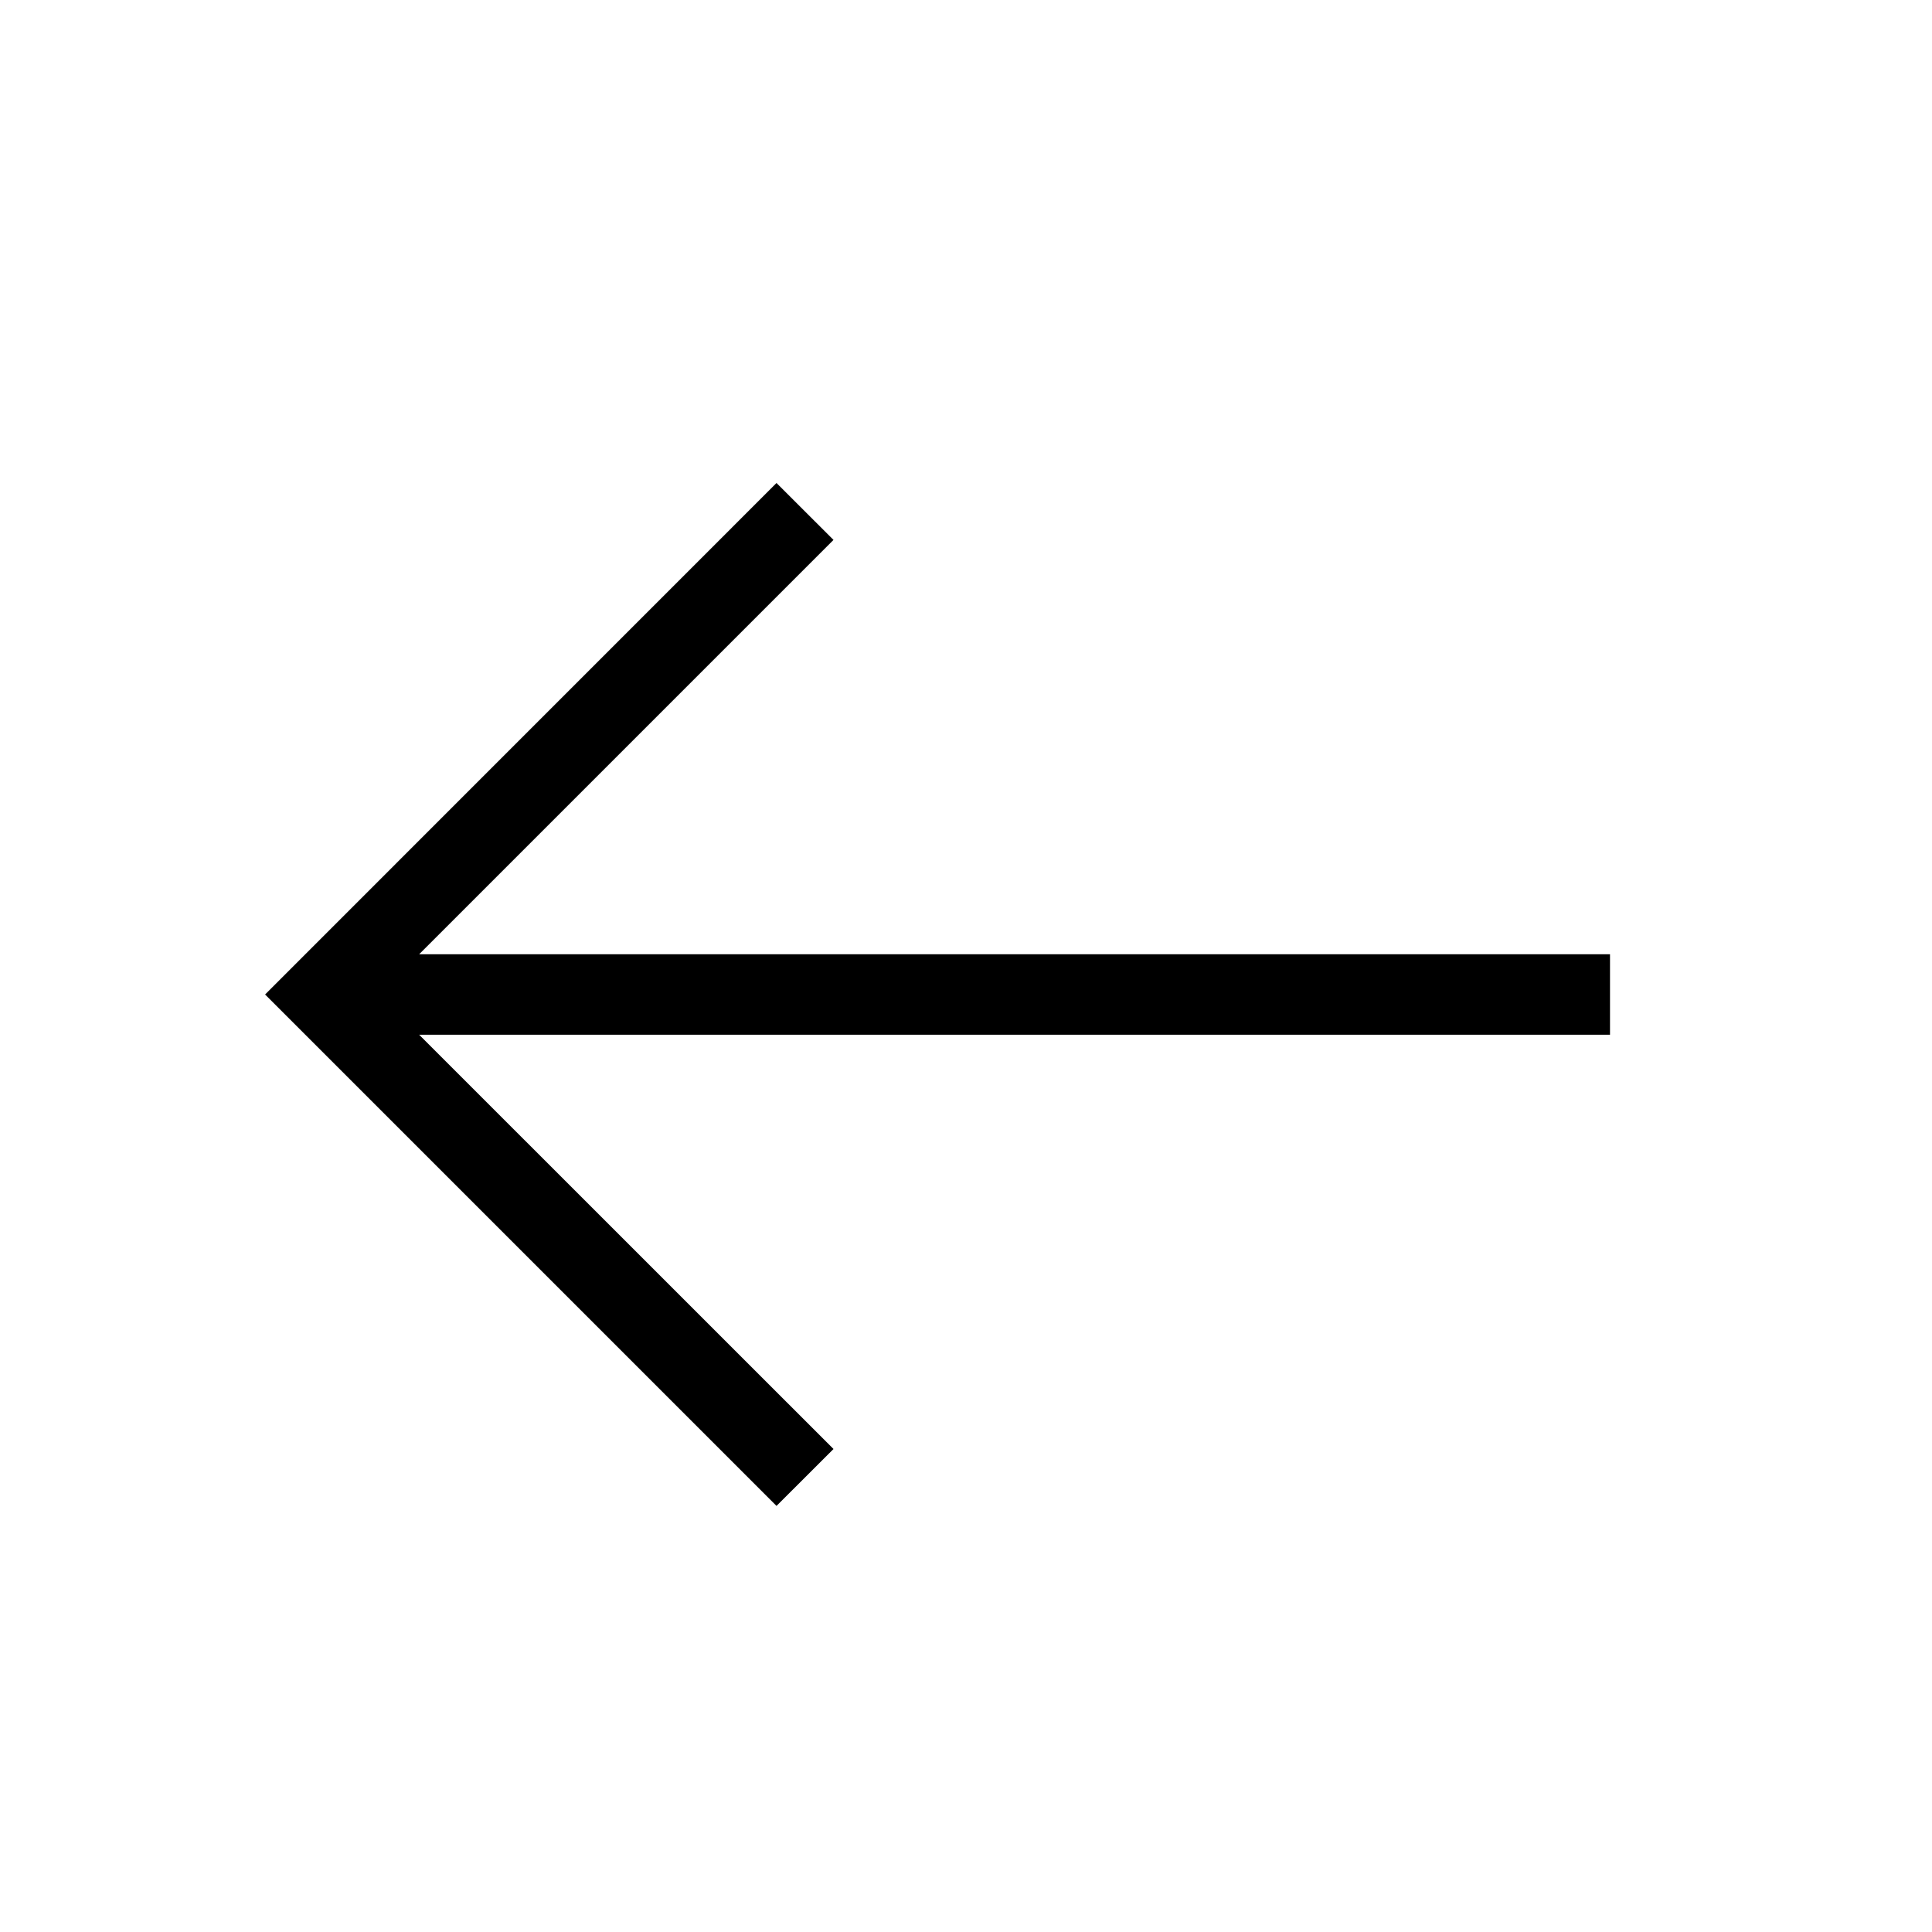
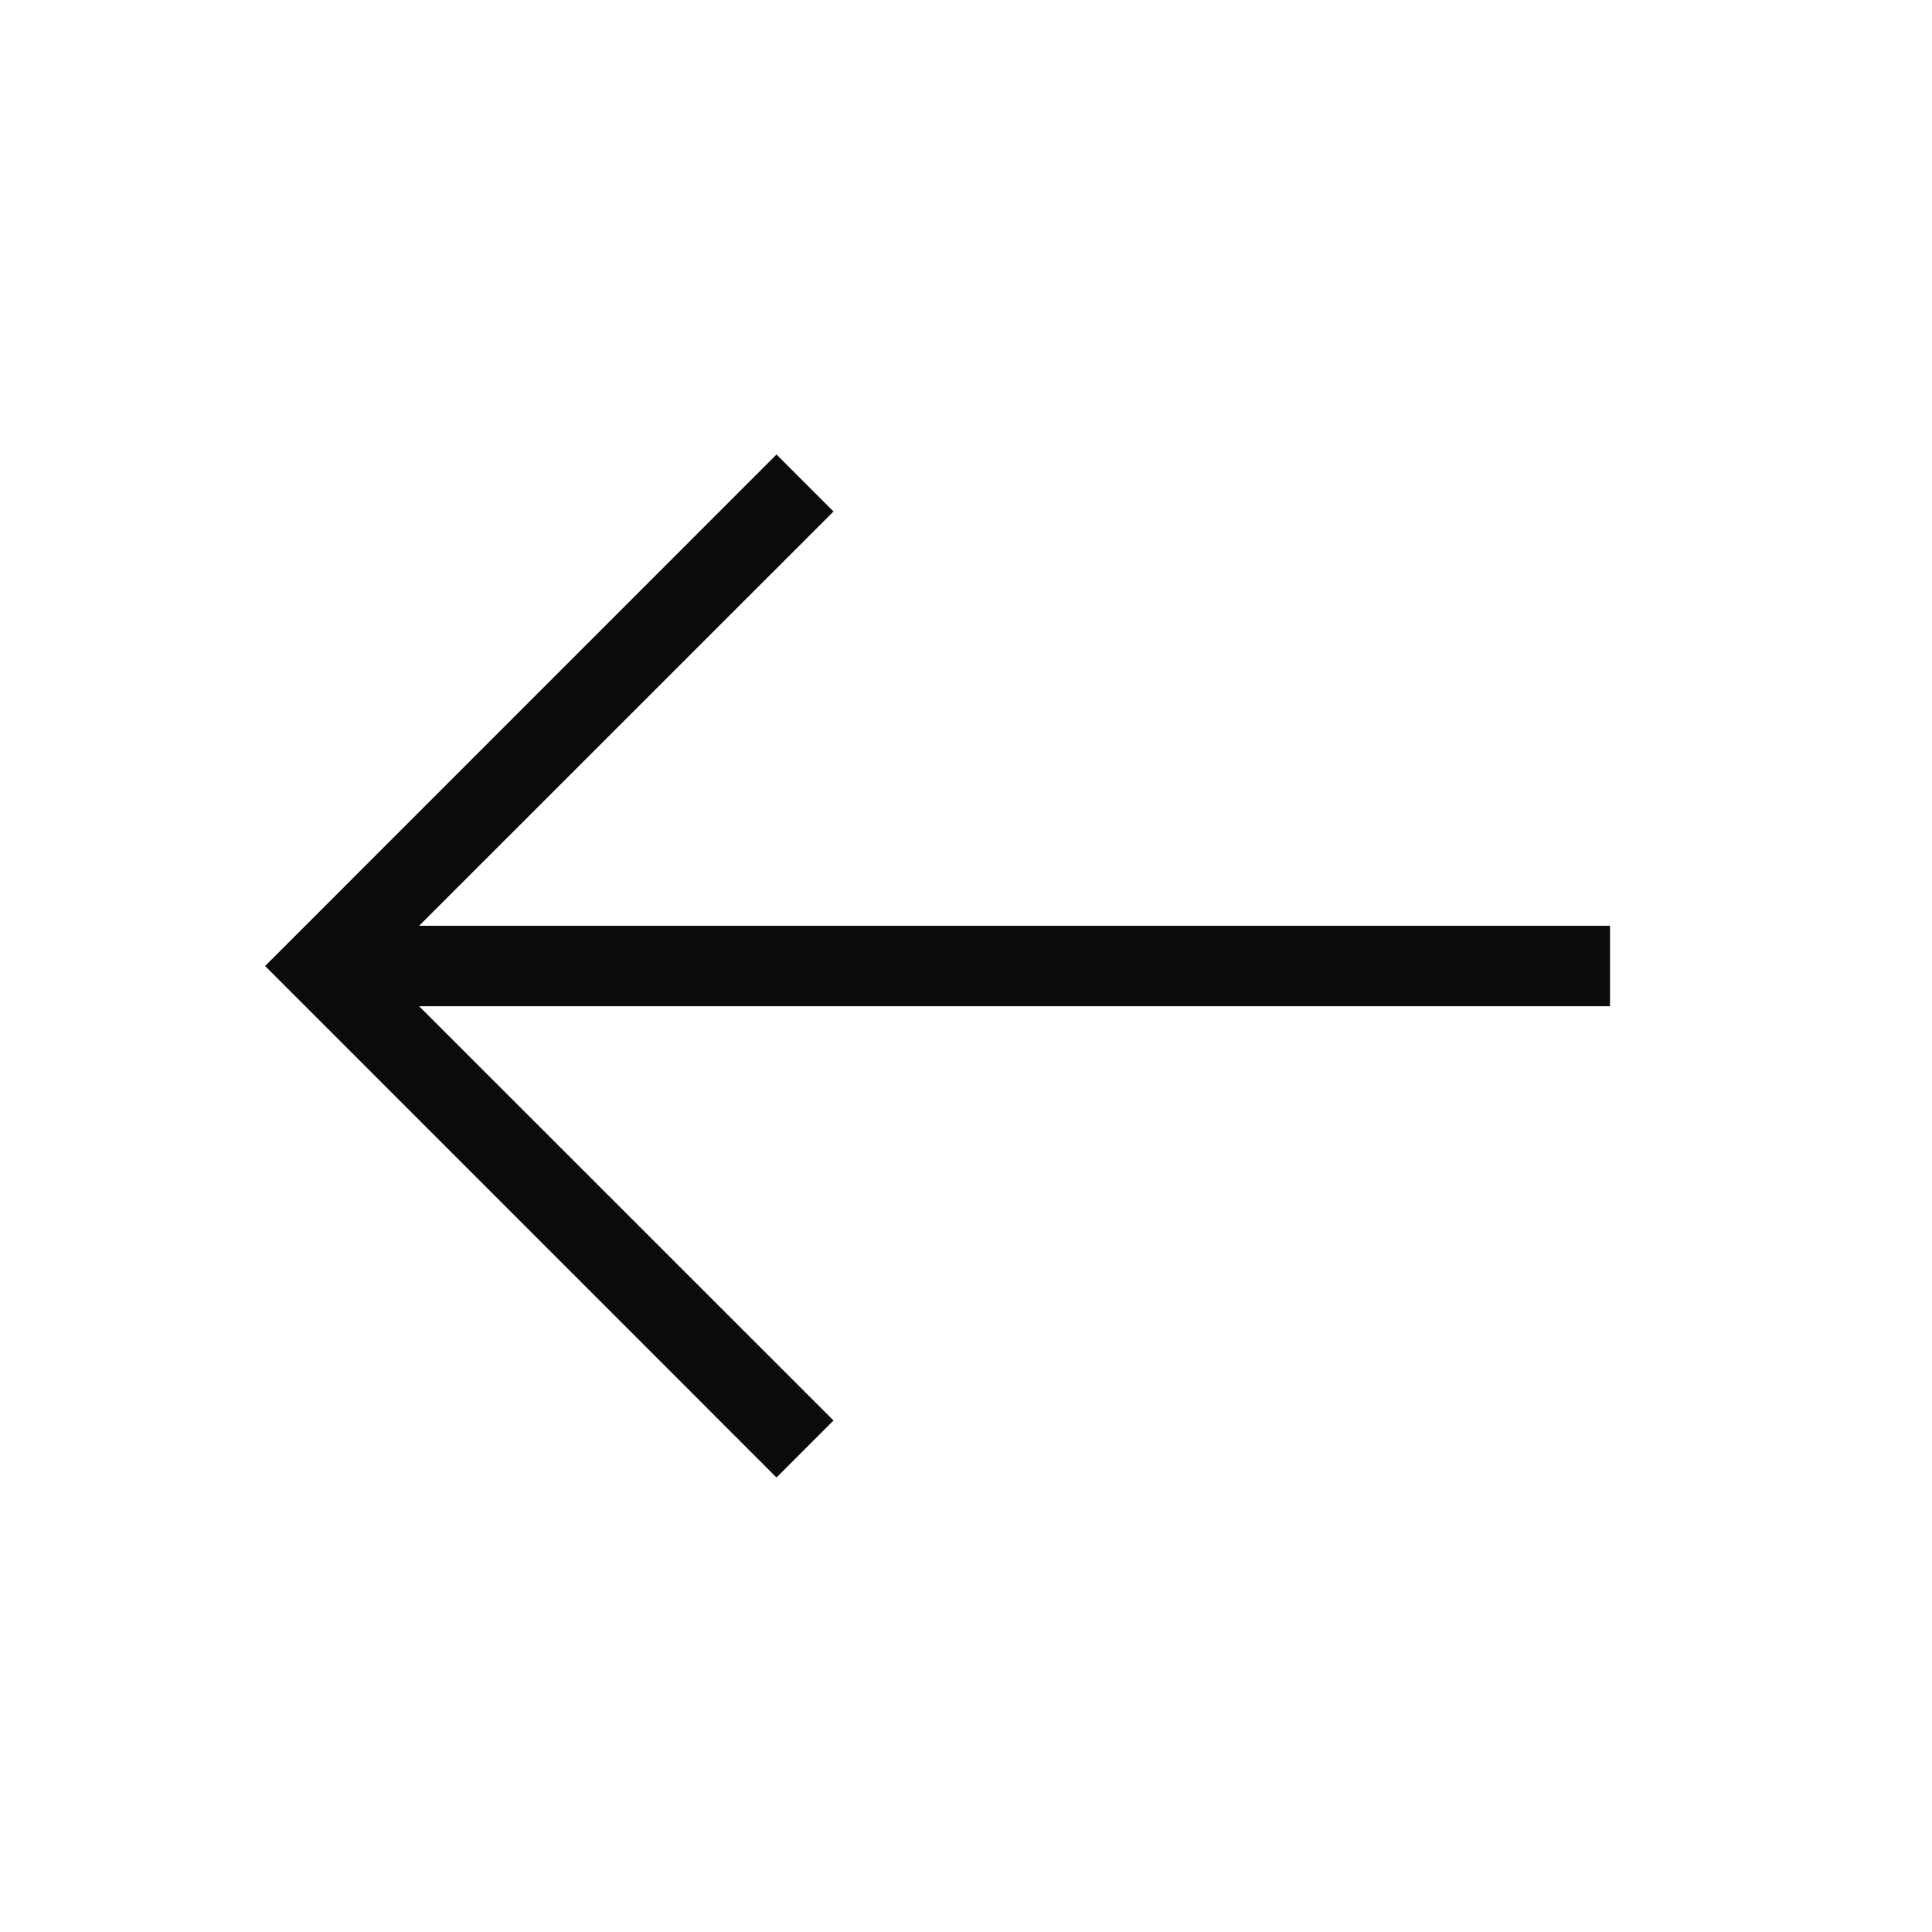
- <svg xmlns="http://www.w3.org/2000/svg" width="24" height="24" viewBox="0 0 24 24" fill="currentColor">
-   <path d="M 5.207 11.854 L 10.354 6.707 L 9.646 6 L 3.293 12.354 L 9.646 18.707 L 10.354 18 L 5.207 12.854 L 20 12.854 L 20 11.854 L 5.207 11.854 Z" fill-rule="evenodd" />
+ <svg xmlns="http://www.w3.org/2000/svg" width="24" height="24" viewBox="0 0 24 24" fill="none">
+   <path fill-rule="evenodd" clip-rule="evenodd" d="M9.646 5.646L10.354 6.354L5.207 11.5H20V12.5H5.207L10.354 17.646L9.646 18.354L3.293 12L9.646 5.646Z" fill="#0B0B0C" />
</svg>
